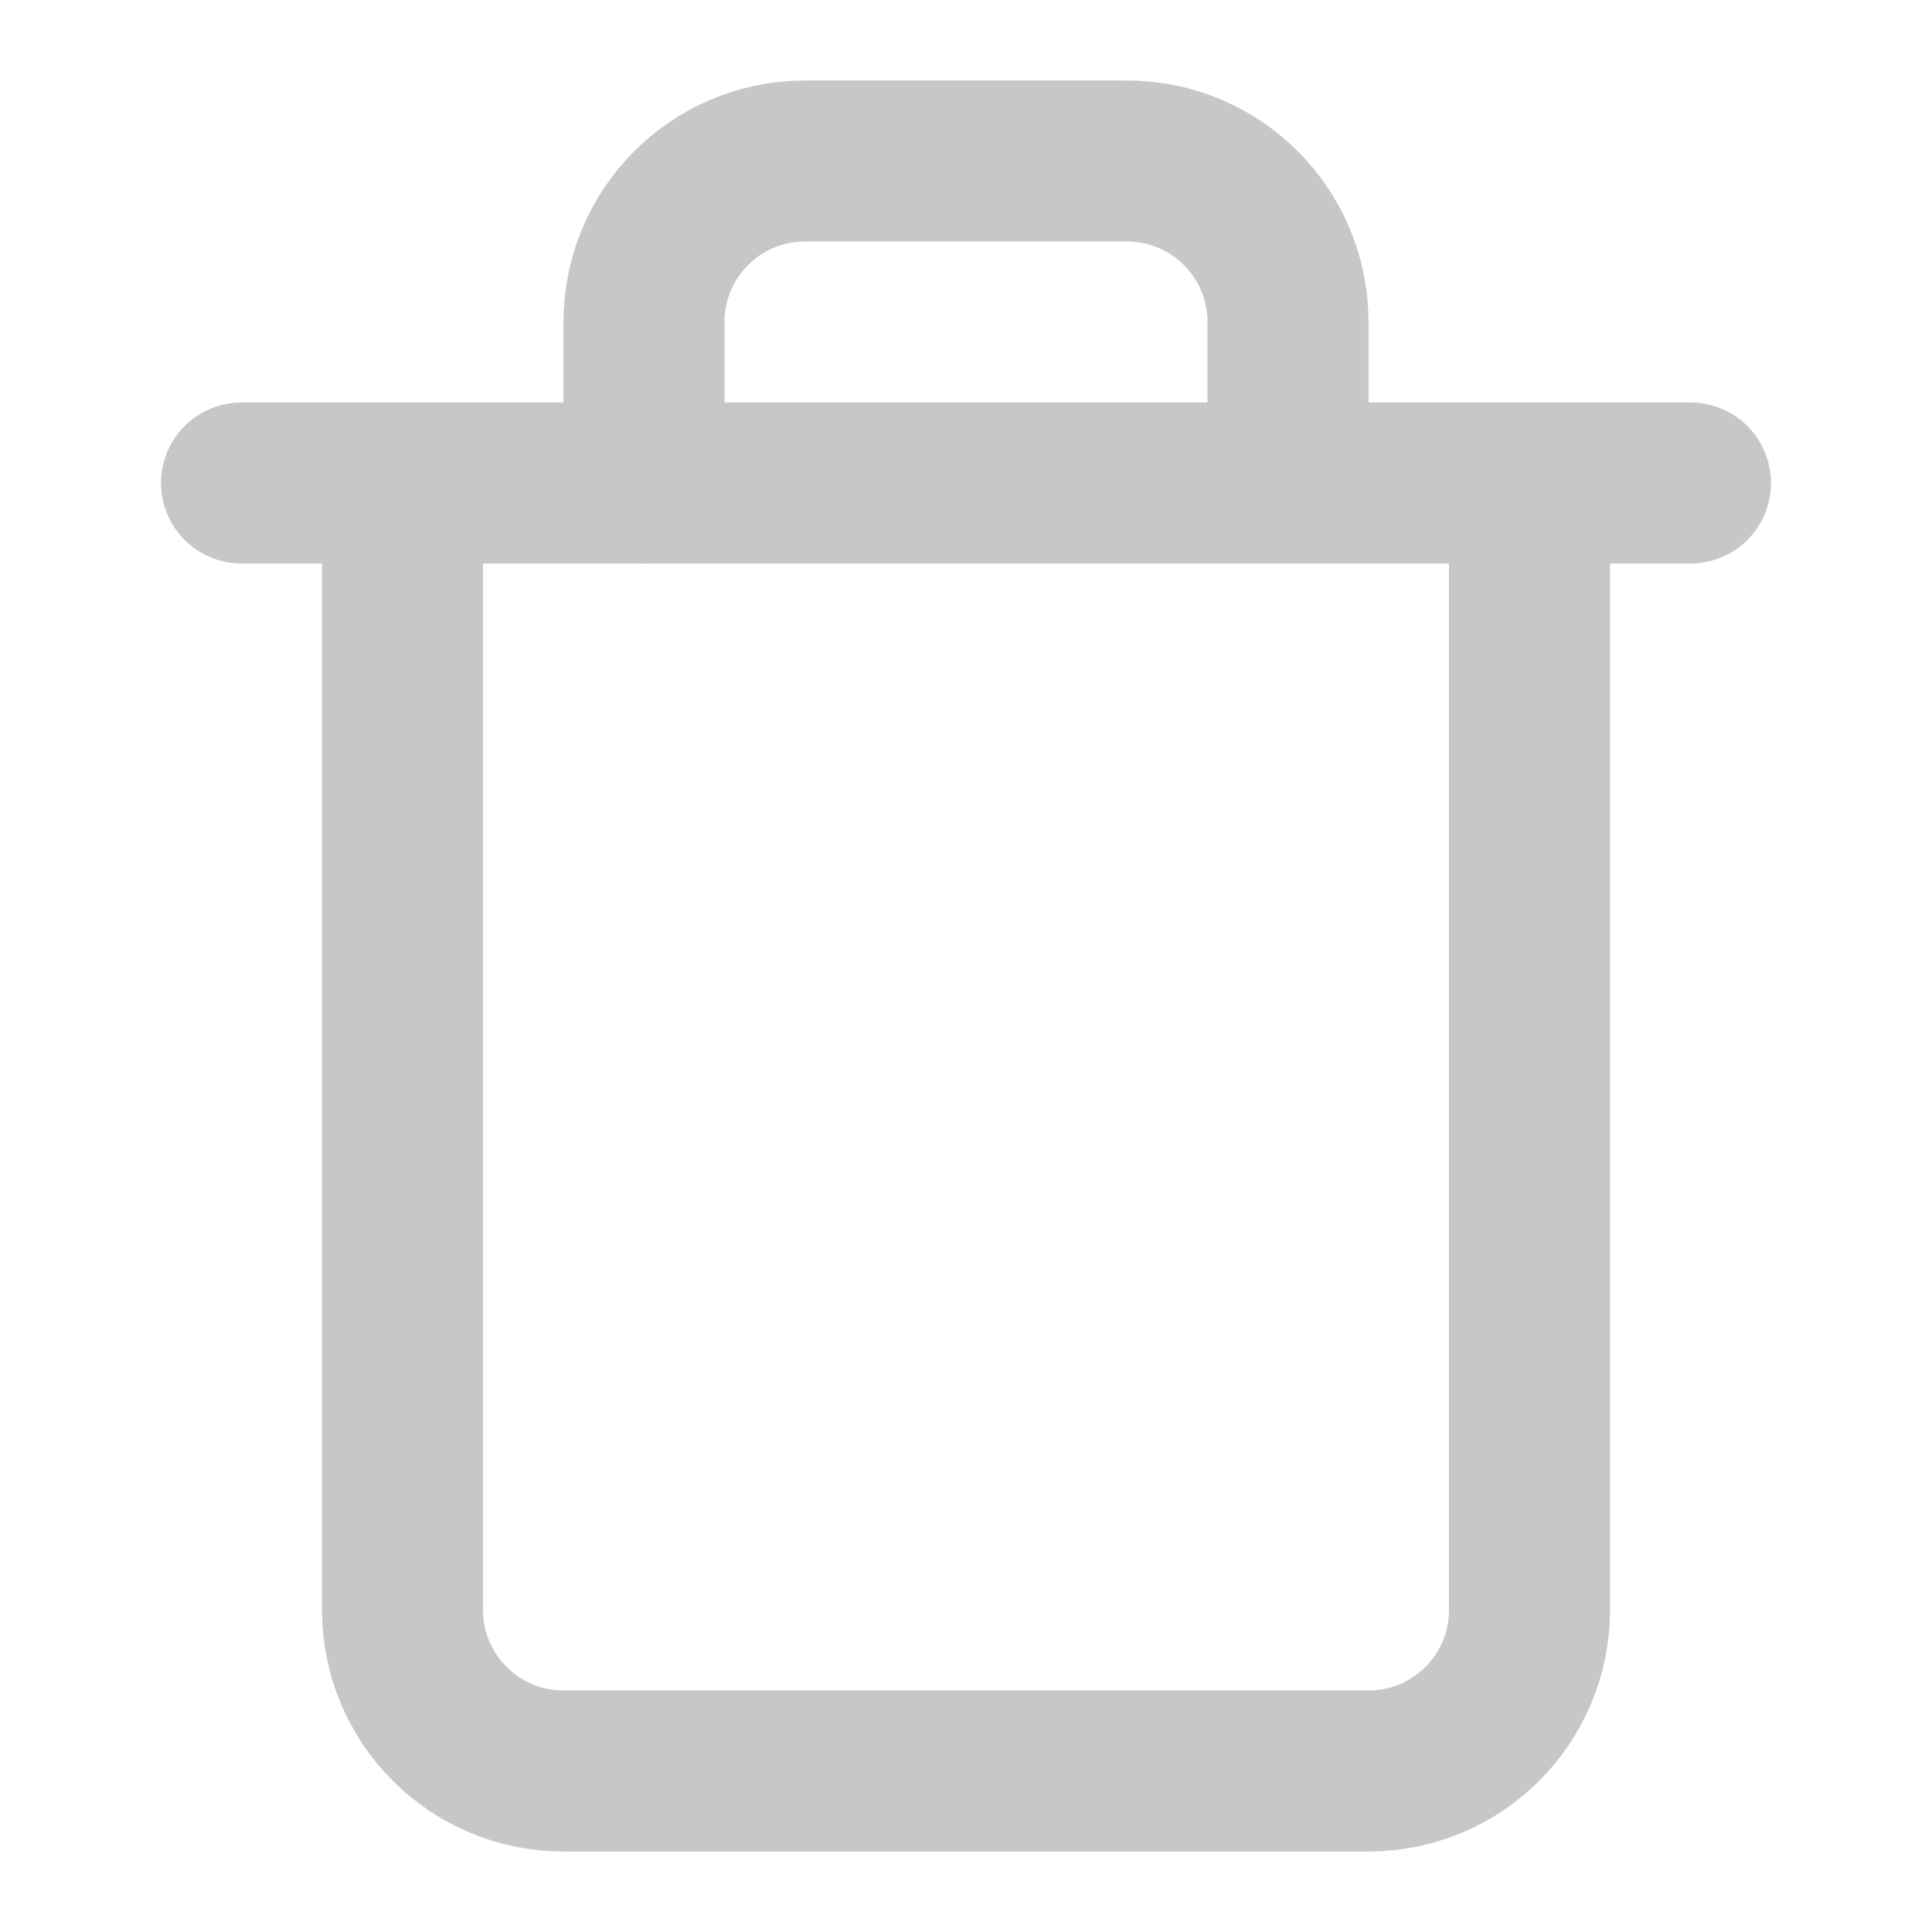
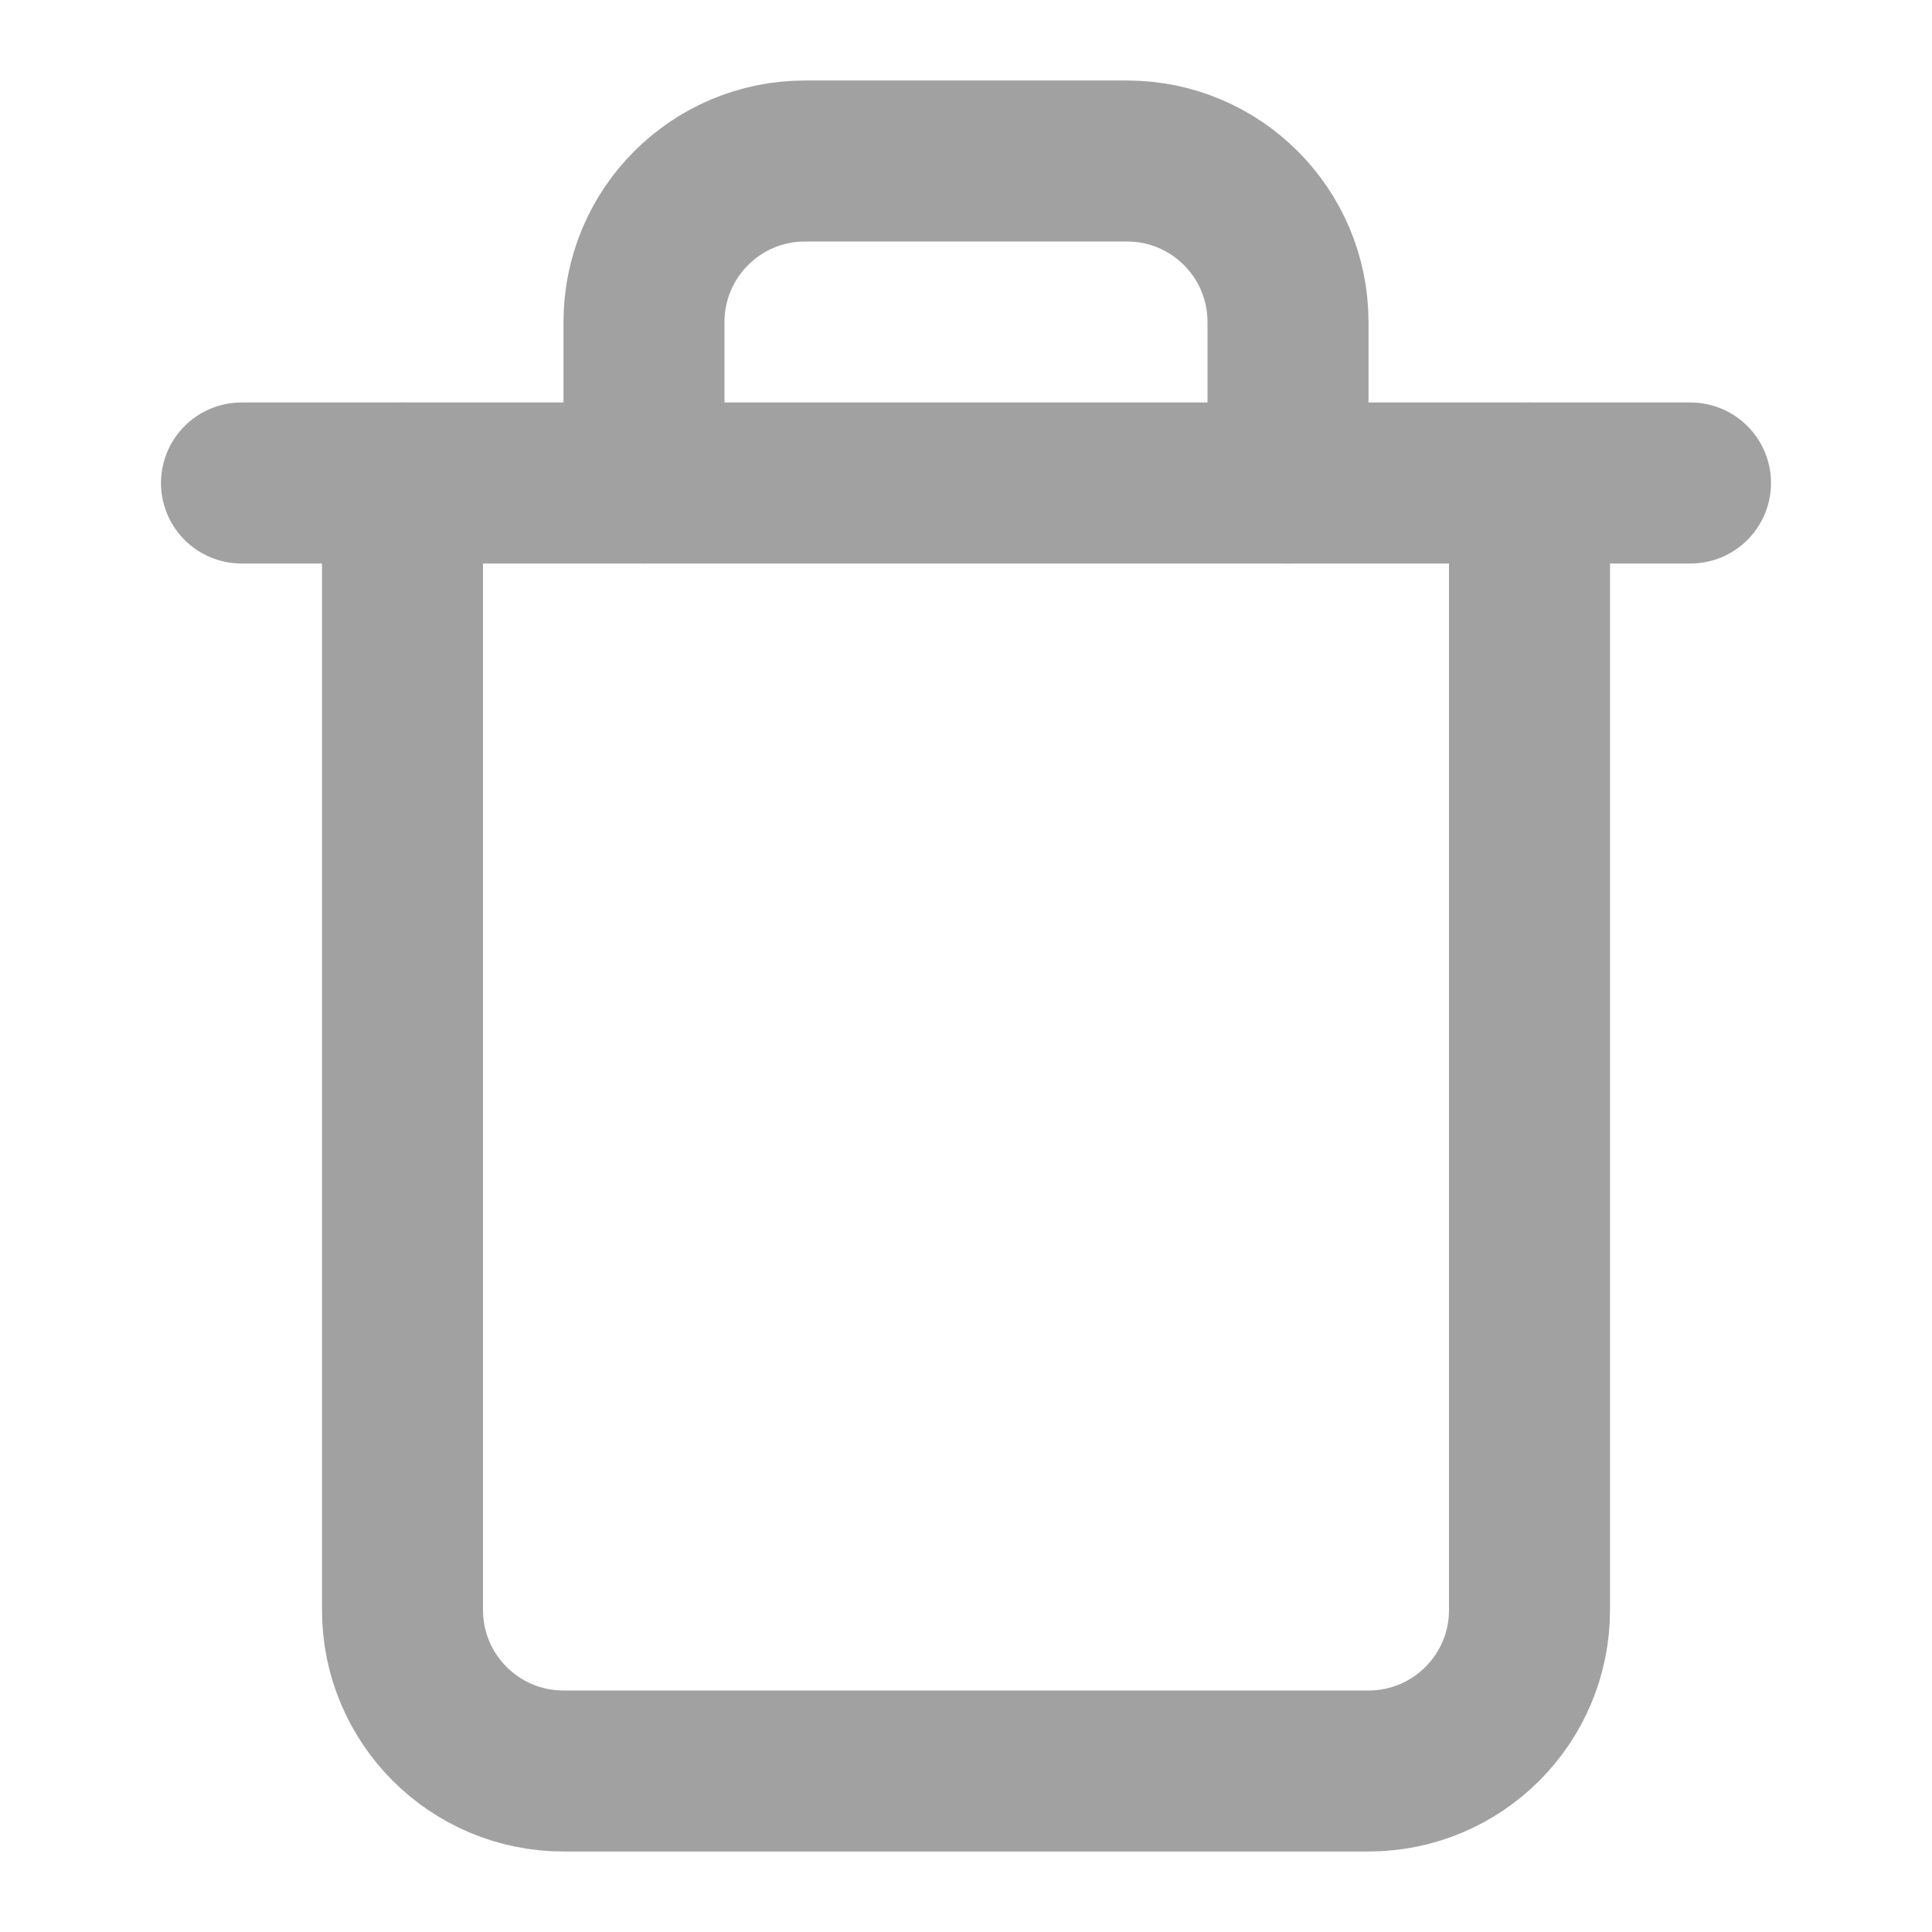
- <svg xmlns="http://www.w3.org/2000/svg" width="20" height="20" viewBox="0 0 24 24" fill="none" stroke="#c7c7c7" stroke-width="2" stroke-linecap="round" stroke-linejoin="round" class="lucide lucide-trash-icon lucide-trash">
+ <svg xmlns="http://www.w3.org/2000/svg" width="24" height="24" viewBox="0 0 24 24" fill="none" stroke="#a1a1a1" stroke-width="2" stroke-linecap="round" stroke-linejoin="round" class="lucide lucide-trash-icon lucide-trash">
  <path d="M19 6v14a2 2 0 0 1-2 2H7a2 2 0 0 1-2-2V6" />
  <path d="M3 6h18" />
  <path d="M8 6V4a2 2 0 0 1 2-2h4a2 2 0 0 1 2 2v2" />
</svg>
